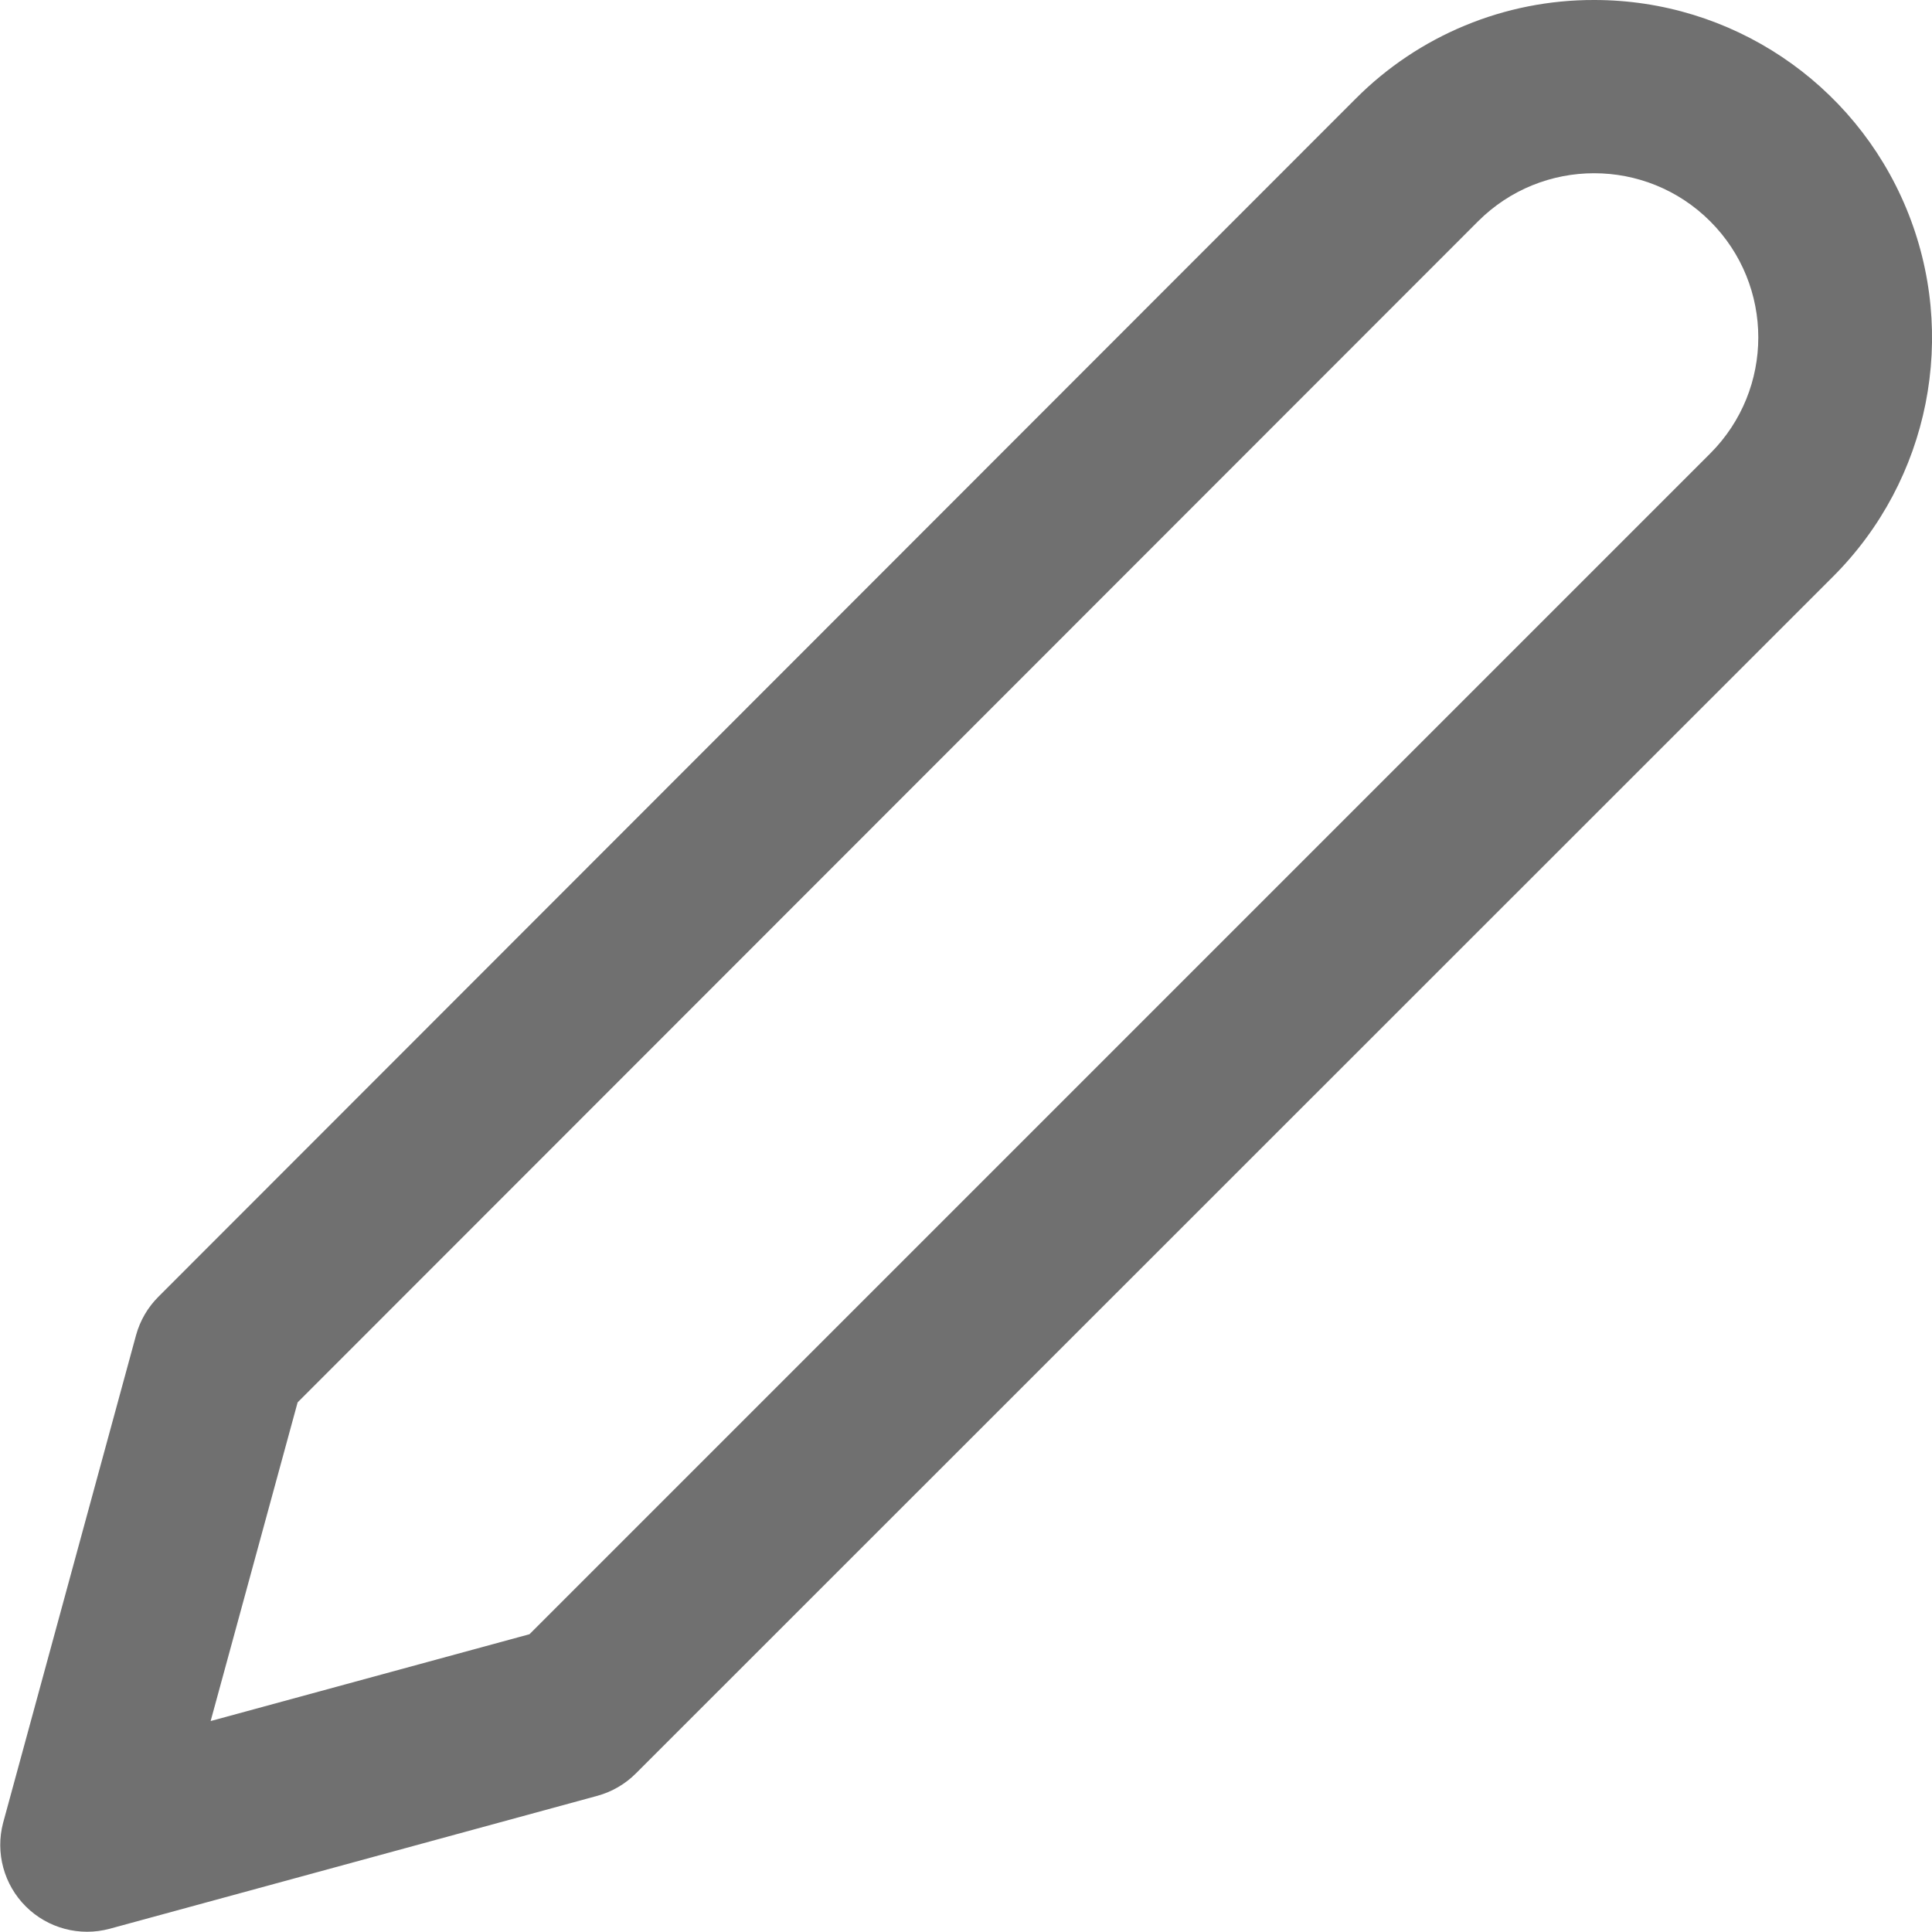
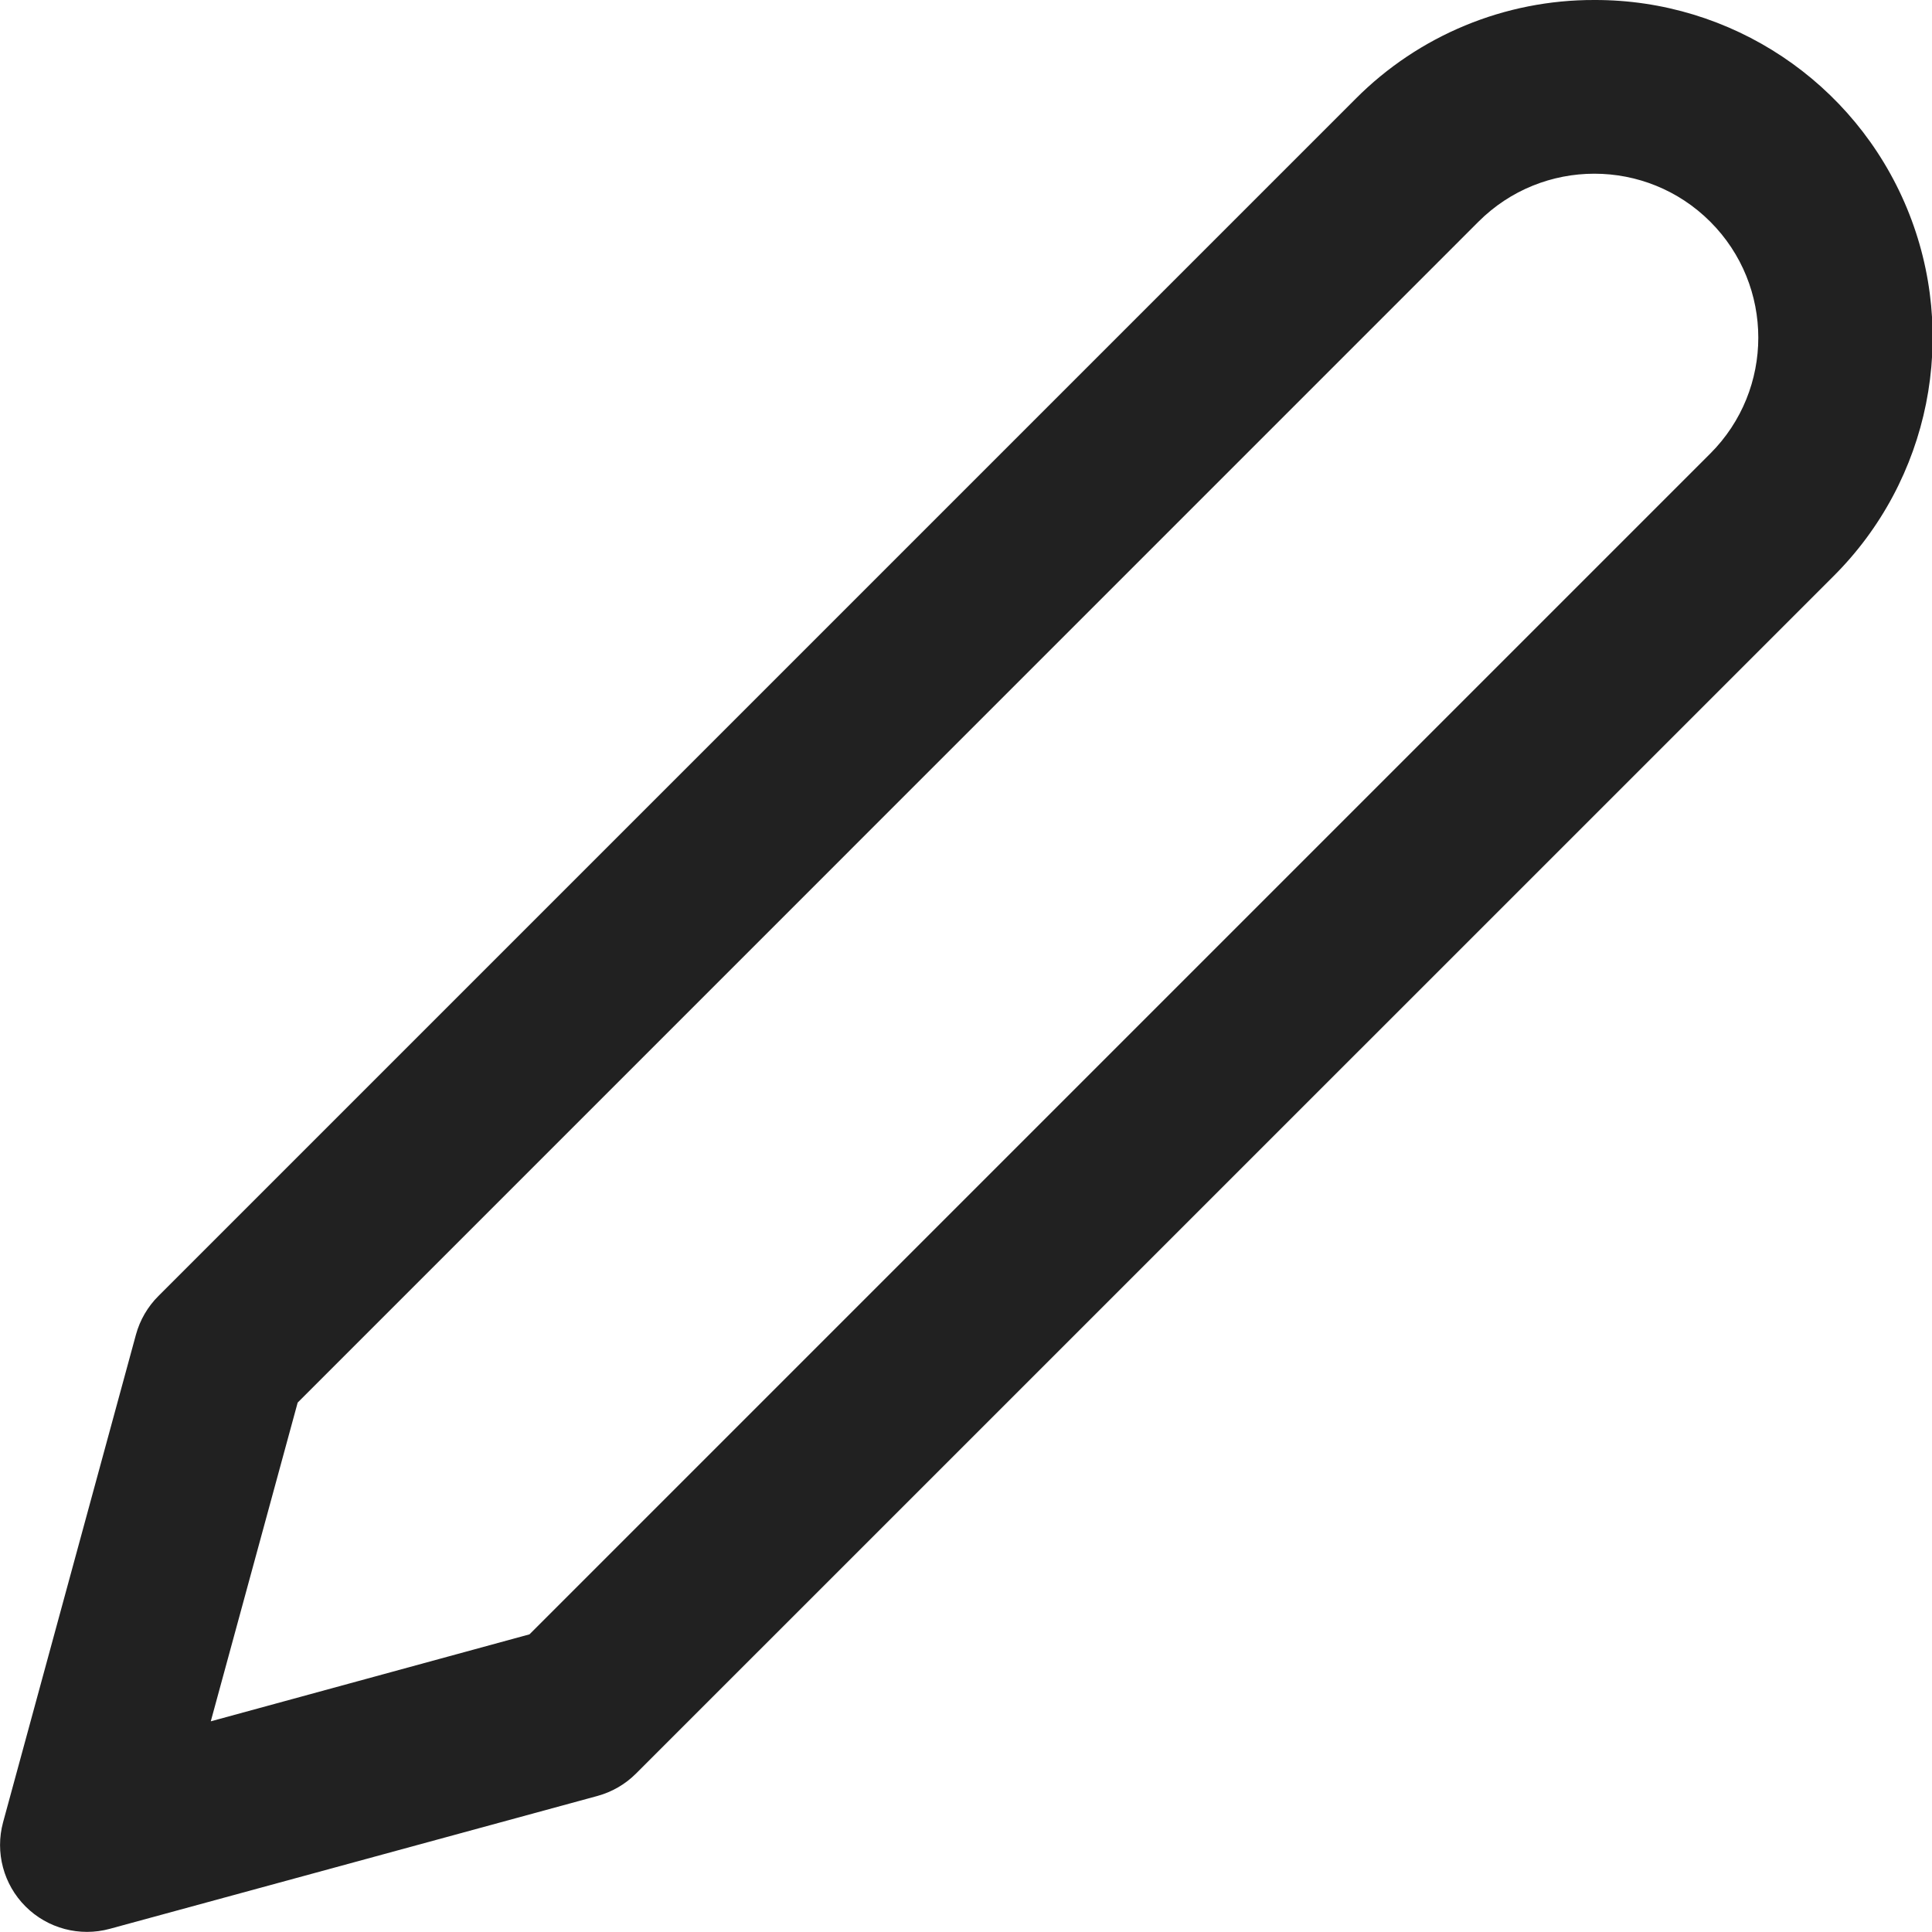
- <svg xmlns="http://www.w3.org/2000/svg" width="12.481" height="12.483" viewBox="0 0 12.481 12.483">
-   <g id="edit-2" transform="translate(0 0)">
-     <g id="Group_2711" data-name="Group 2711" transform="translate(0 0)">
-       <path id="Path_2050" data-name="Path 2050" d="M11.451,1.322a2.182,2.182,0,0,1,1.543,3.725L5.259,12.78a.561.561,0,0,1-.249.145l-3.151.859A.561.561,0,0,1,1.17,13.1l.859-3.151a.561.561,0,0,1,.145-.249L9.908,1.961A2.167,2.167,0,0,1,11.451,1.322ZM4.571,11.881,12.2,4.252a1.059,1.059,0,1,0-1.5-1.5L3.073,10.383l-.562,2.059Z" transform="translate(-1.15 -1.322)" fill="#707070" />
+ <svg xmlns="http://www.w3.org/2000/svg" width="18.899" height="18.9" viewBox="0 0 18.899 18.9">
+   <g id="edit-2" transform="translate(-1.15 -1.322)">
+     <g id="Group_2711" data-name="Group 2711" transform="translate(2 2.172)">
+       <path id="Path_2050" data-name="Path 2050" d="M16.747,1.322a3.3,3.3,0,0,1,2.336,5.64L7.372,18.672a.85.85,0,0,1-.377.219l-4.771,1.3A.85.85,0,0,1,1.18,19.149l1.3-4.771A.85.85,0,0,1,2.7,14L14.411,2.289A3.282,3.282,0,0,1,16.747,1.322ZM6.33,17.31,17.881,5.759a1.6,1.6,0,0,0-2.268-2.268L4.062,15.043l-.85,3.118Z" transform="translate(-2 -2.172)" fill="#212121" />
    </g>
  </g>
</svg>
